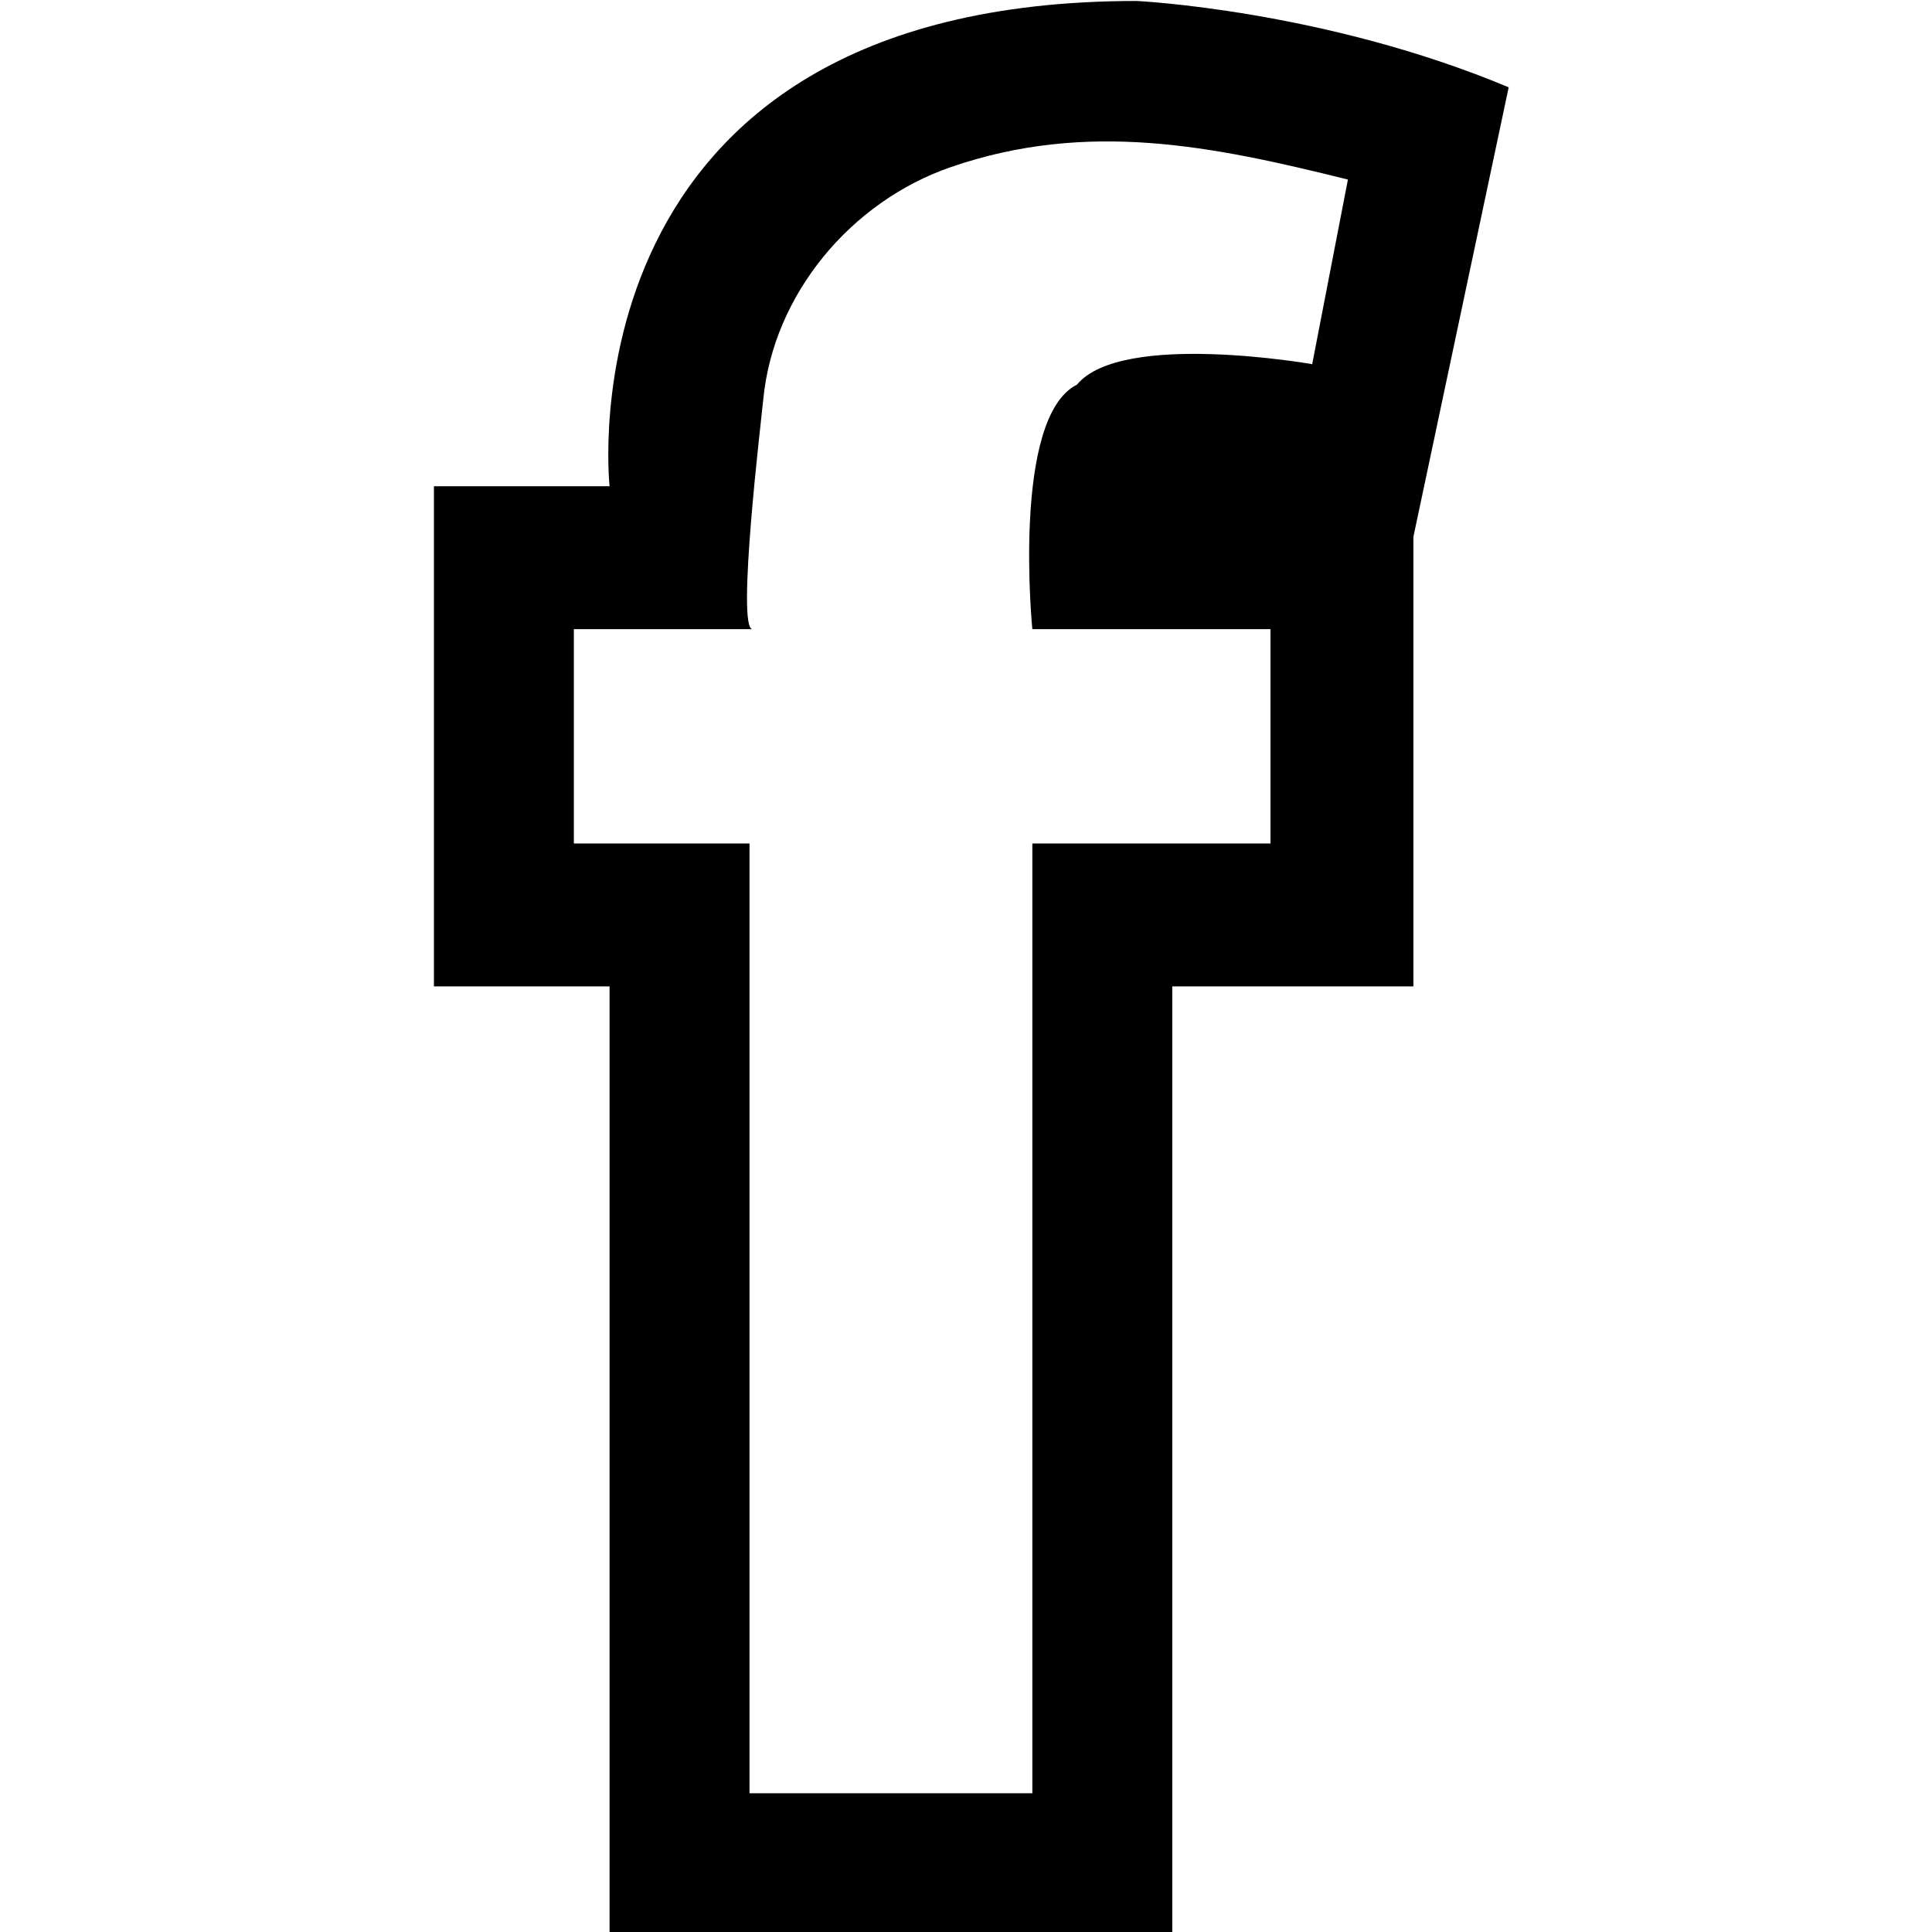
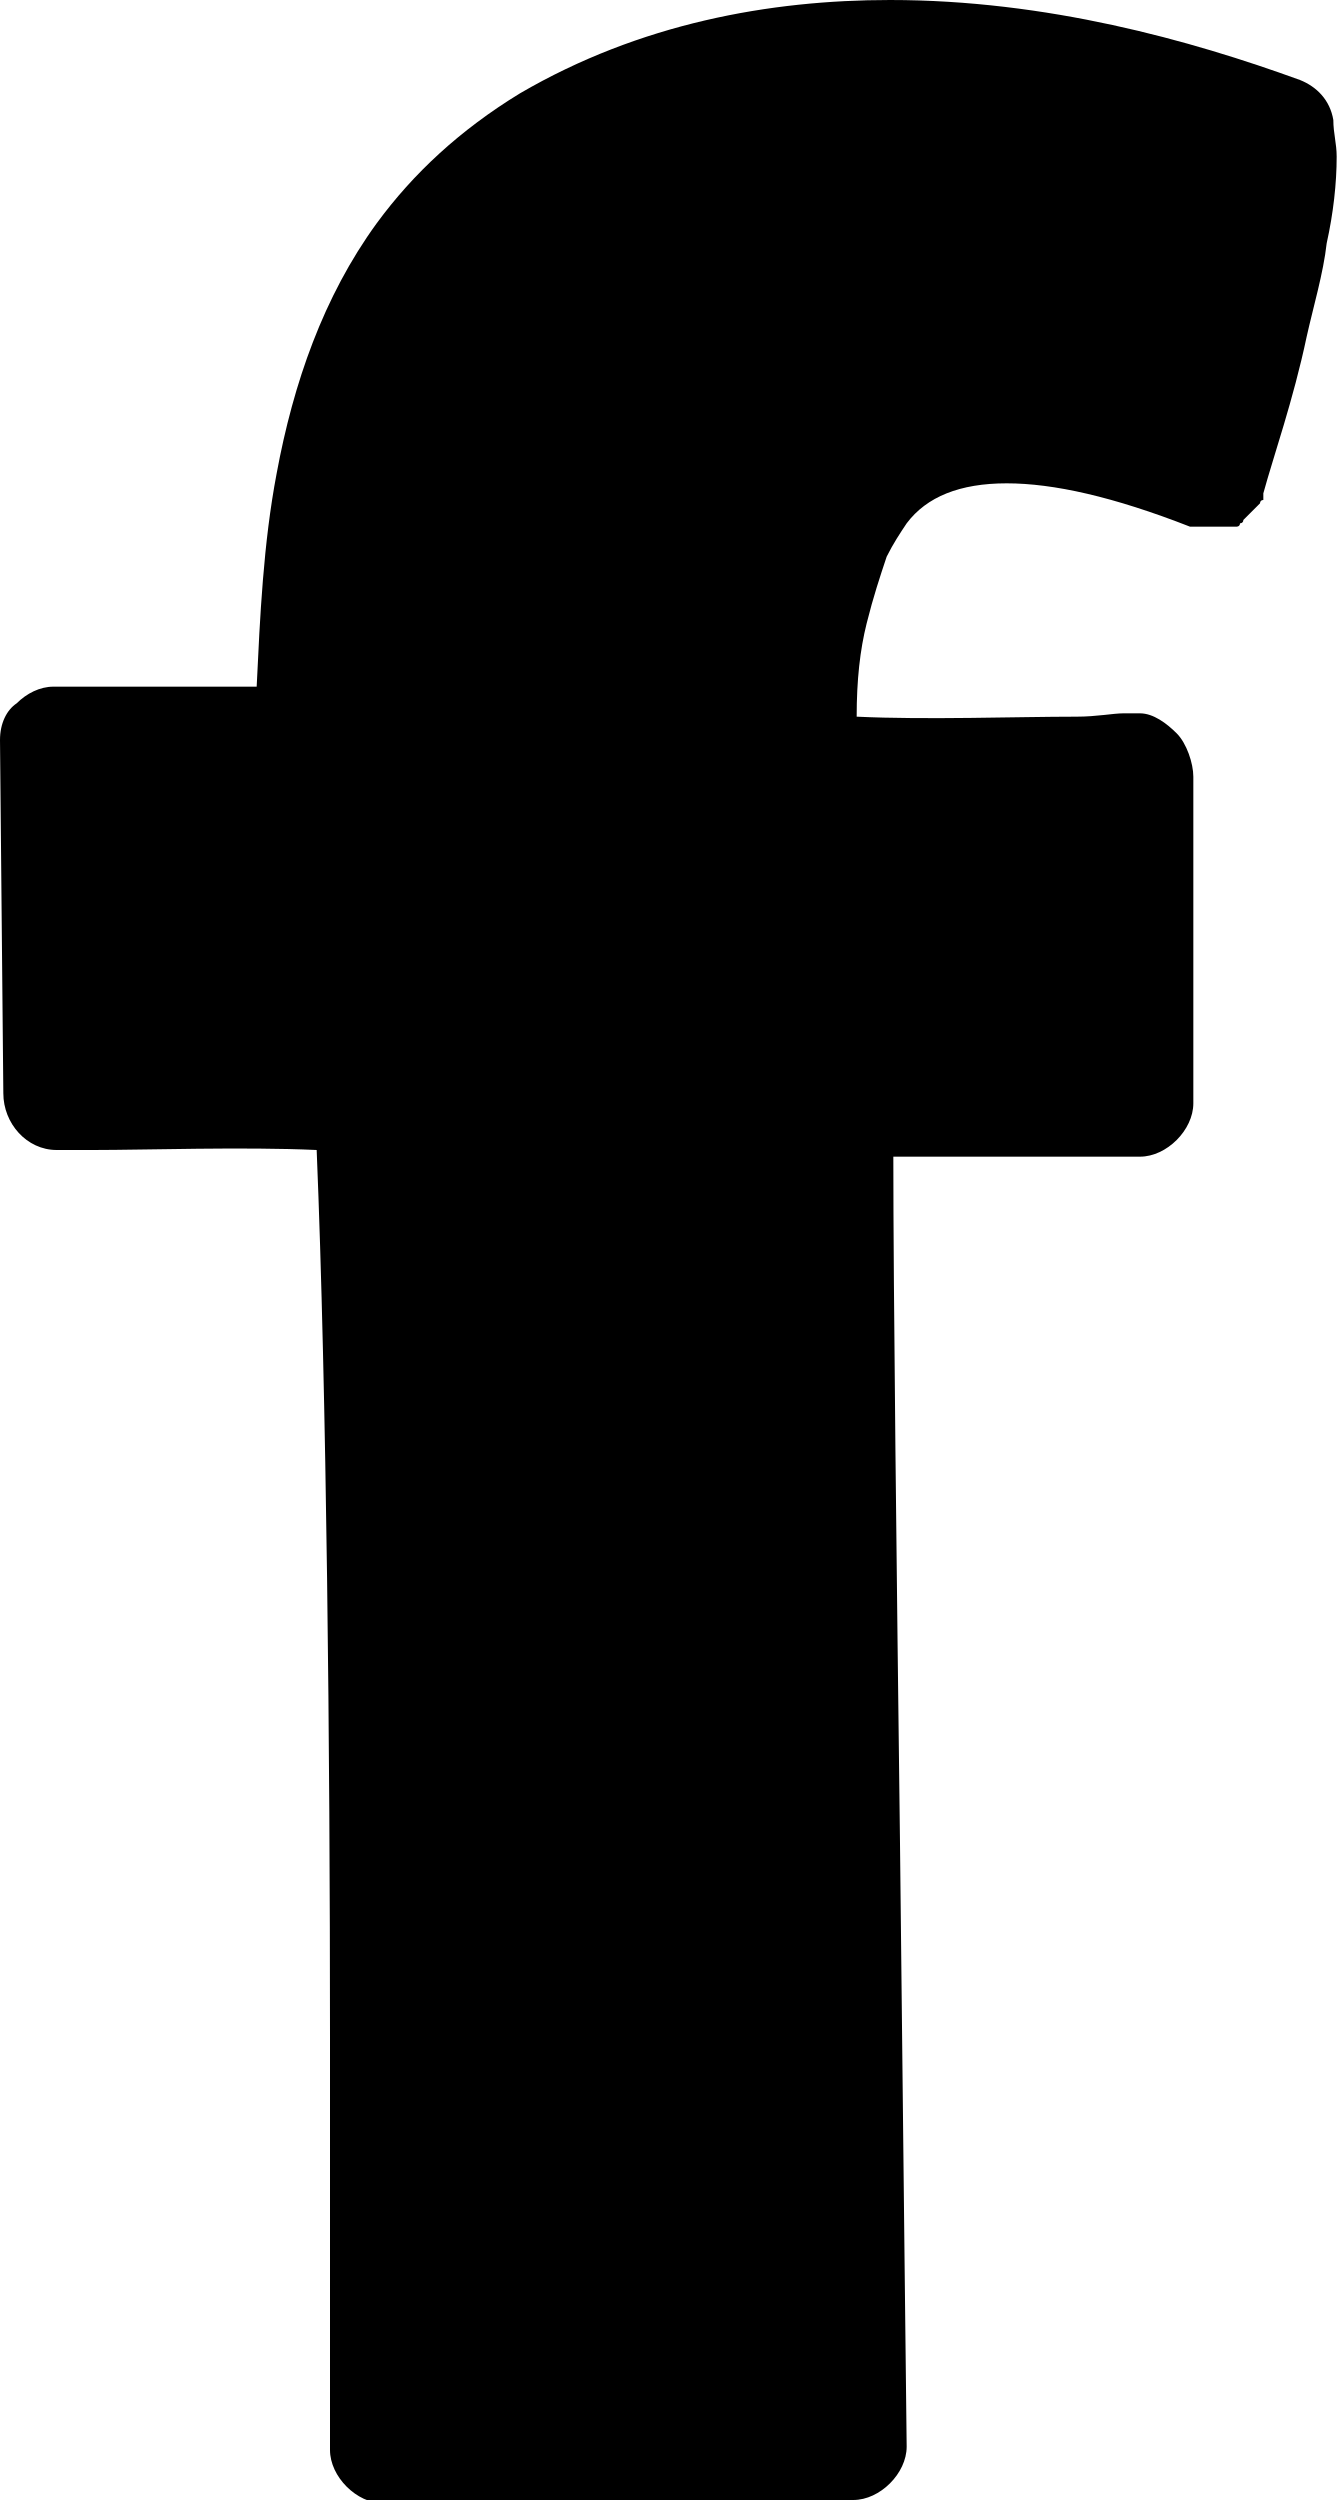
- <svg xmlns="http://www.w3.org/2000/svg" version="1.1" x="0px" y="0px" viewBox="0 0 100 100" enable-background="new 0 0 100 100" xml:space="preserve">
-   <path fill="#000000" d="M58.828,0.05c-30.051,0-27.276,25.117-27.276,25.117H22.46v25.89h9.091V100h29.125V51.057h12.481v-23.27  l4.932-23.268C68.534,0.513,58.828,0.05,58.828,0.05z M67.919,18.849c0,0-9.862-1.735-12.175,1.059  c-3.396,1.703-2.311,12.657-2.311,12.657H65.76v11.094H53.434v49.159H38.795V43.659h-9.093V32.564c0,0,9.232,0,9.246,0  c-0.844-0.002,0.459-10.859,0.558-11.885c0.522-5.447,4.54-10.247,9.708-12.03C56.292,6.21,62.76,7.552,69.768,9.294  C69.152,12.478,68.532,15.675,67.919,18.849z" />
+ <svg xmlns="http://www.w3.org/2000/svg" version="1.1" id="Layer_1" x="0px" y="0px" viewBox="0 0 40.1 75" style="enable-background:new 0 0 40.1 75;" xml:space="preserve">
+   <path d="M40,3.6c-0.1-0.6-0.5-1-1-1.2C35.7,1.2,31.4,0,26.7,0c-3.6,0-7.5,0.7-11.1,2.8l0,0c-1.8,1.1-3.2,2.4-4.3,3.9  c-1.6,2.2-2.5,4.8-3,7.5c-0.4,2.1-0.5,4.3-0.6,6.4c-0.9,0-2,0-3,0c-0.8,0-1.6,0-2.2,0c-0.3,0-0.5,0-0.7,0c-0.2,0-0.2,0-0.2,0  c-0.4,0-0.8,0.2-1.1,0.5C0.2,21.3,0,21.7,0,22.2l0.1,10.6c0,0.9,0.7,1.7,1.6,1.7c0,0,0.4,0,1.1,0c1.6,0,4.5-0.1,6.7,0  c0.3,7.3,0.4,18.1,0.4,26.6c0,3.6,0,6.7,0,8.9c0,1.1,0,2,0,2.6c0,0.6,0,0.9,0,0.9c0,0.4,0.2,0.8,0.5,1.1c0.3,0.3,0.7,0.5,1.1,0.5  l14.1-0.1c0.4,0,0.8-0.2,1.1-0.5c0.3-0.3,0.5-0.7,0.5-1.1c0,0-0.1-8.7-0.2-18.1c-0.1-8.1-0.2-16.6-0.2-20.6c0.9,0,1.9,0,2.9,0  c1.2,0,2.3,0,3.1,0c0.4,0,0.8,0,1,0c0.2,0,0.4,0,0.4,0c0.4,0,0.8-0.2,1.1-0.5s0.5-0.7,0.5-1.1l0-9.8c0-0.4-0.2-1-0.5-1.3  c-0.3-0.3-0.7-0.6-1.1-0.6c0,0-0.2,0-0.5,0s-0.8,0.1-1.4,0.1c-1.8,0-4.5,0.1-6.6,0c0-1.1,0.1-2,0.3-2.8c0.2-0.8,0.4-1.4,0.6-2  c0.2-0.4,0.4-0.7,0.6-1c0.3-0.4,0.7-0.7,1.2-0.9c0.5-0.2,1.1-0.3,1.8-0.3c1.4,0,3.2,0.4,5.5,1.3c0,0,0,0,0.1,0c0,0,0,0,0.1,0  c0,0,0.1,0,0.1,0c0.1,0,0.1,0,0.2,0c0.1,0,0.1,0,0.2,0c0.1,0,0.1,0,0.2,0c0.1,0,0.1,0,0.2,0c0.1,0,0.1,0,0.2,0c0,0,0.1,0,0.1,0  c0,0,0.1,0,0.1-0.1c0,0,0.1,0,0.1-0.1c0,0,0.1-0.1,0.1-0.1c0,0,0.1-0.1,0.1-0.1c0,0,0.1-0.1,0.1-0.1c0,0,0.1-0.1,0.1-0.1  c0,0,0.1-0.1,0.1-0.1c0,0,0-0.1,0.1-0.1c0,0,0-0.1,0-0.1c0,0,0,0,0-0.1c0,0,0,0,0,0c0.3-1.1,0.9-2.8,1.3-4.7  c0.2-0.9,0.5-1.9,0.6-2.8c0.2-0.9,0.3-1.8,0.3-2.6C40.1,4.3,40,4,40,3.6z" />
</svg>
